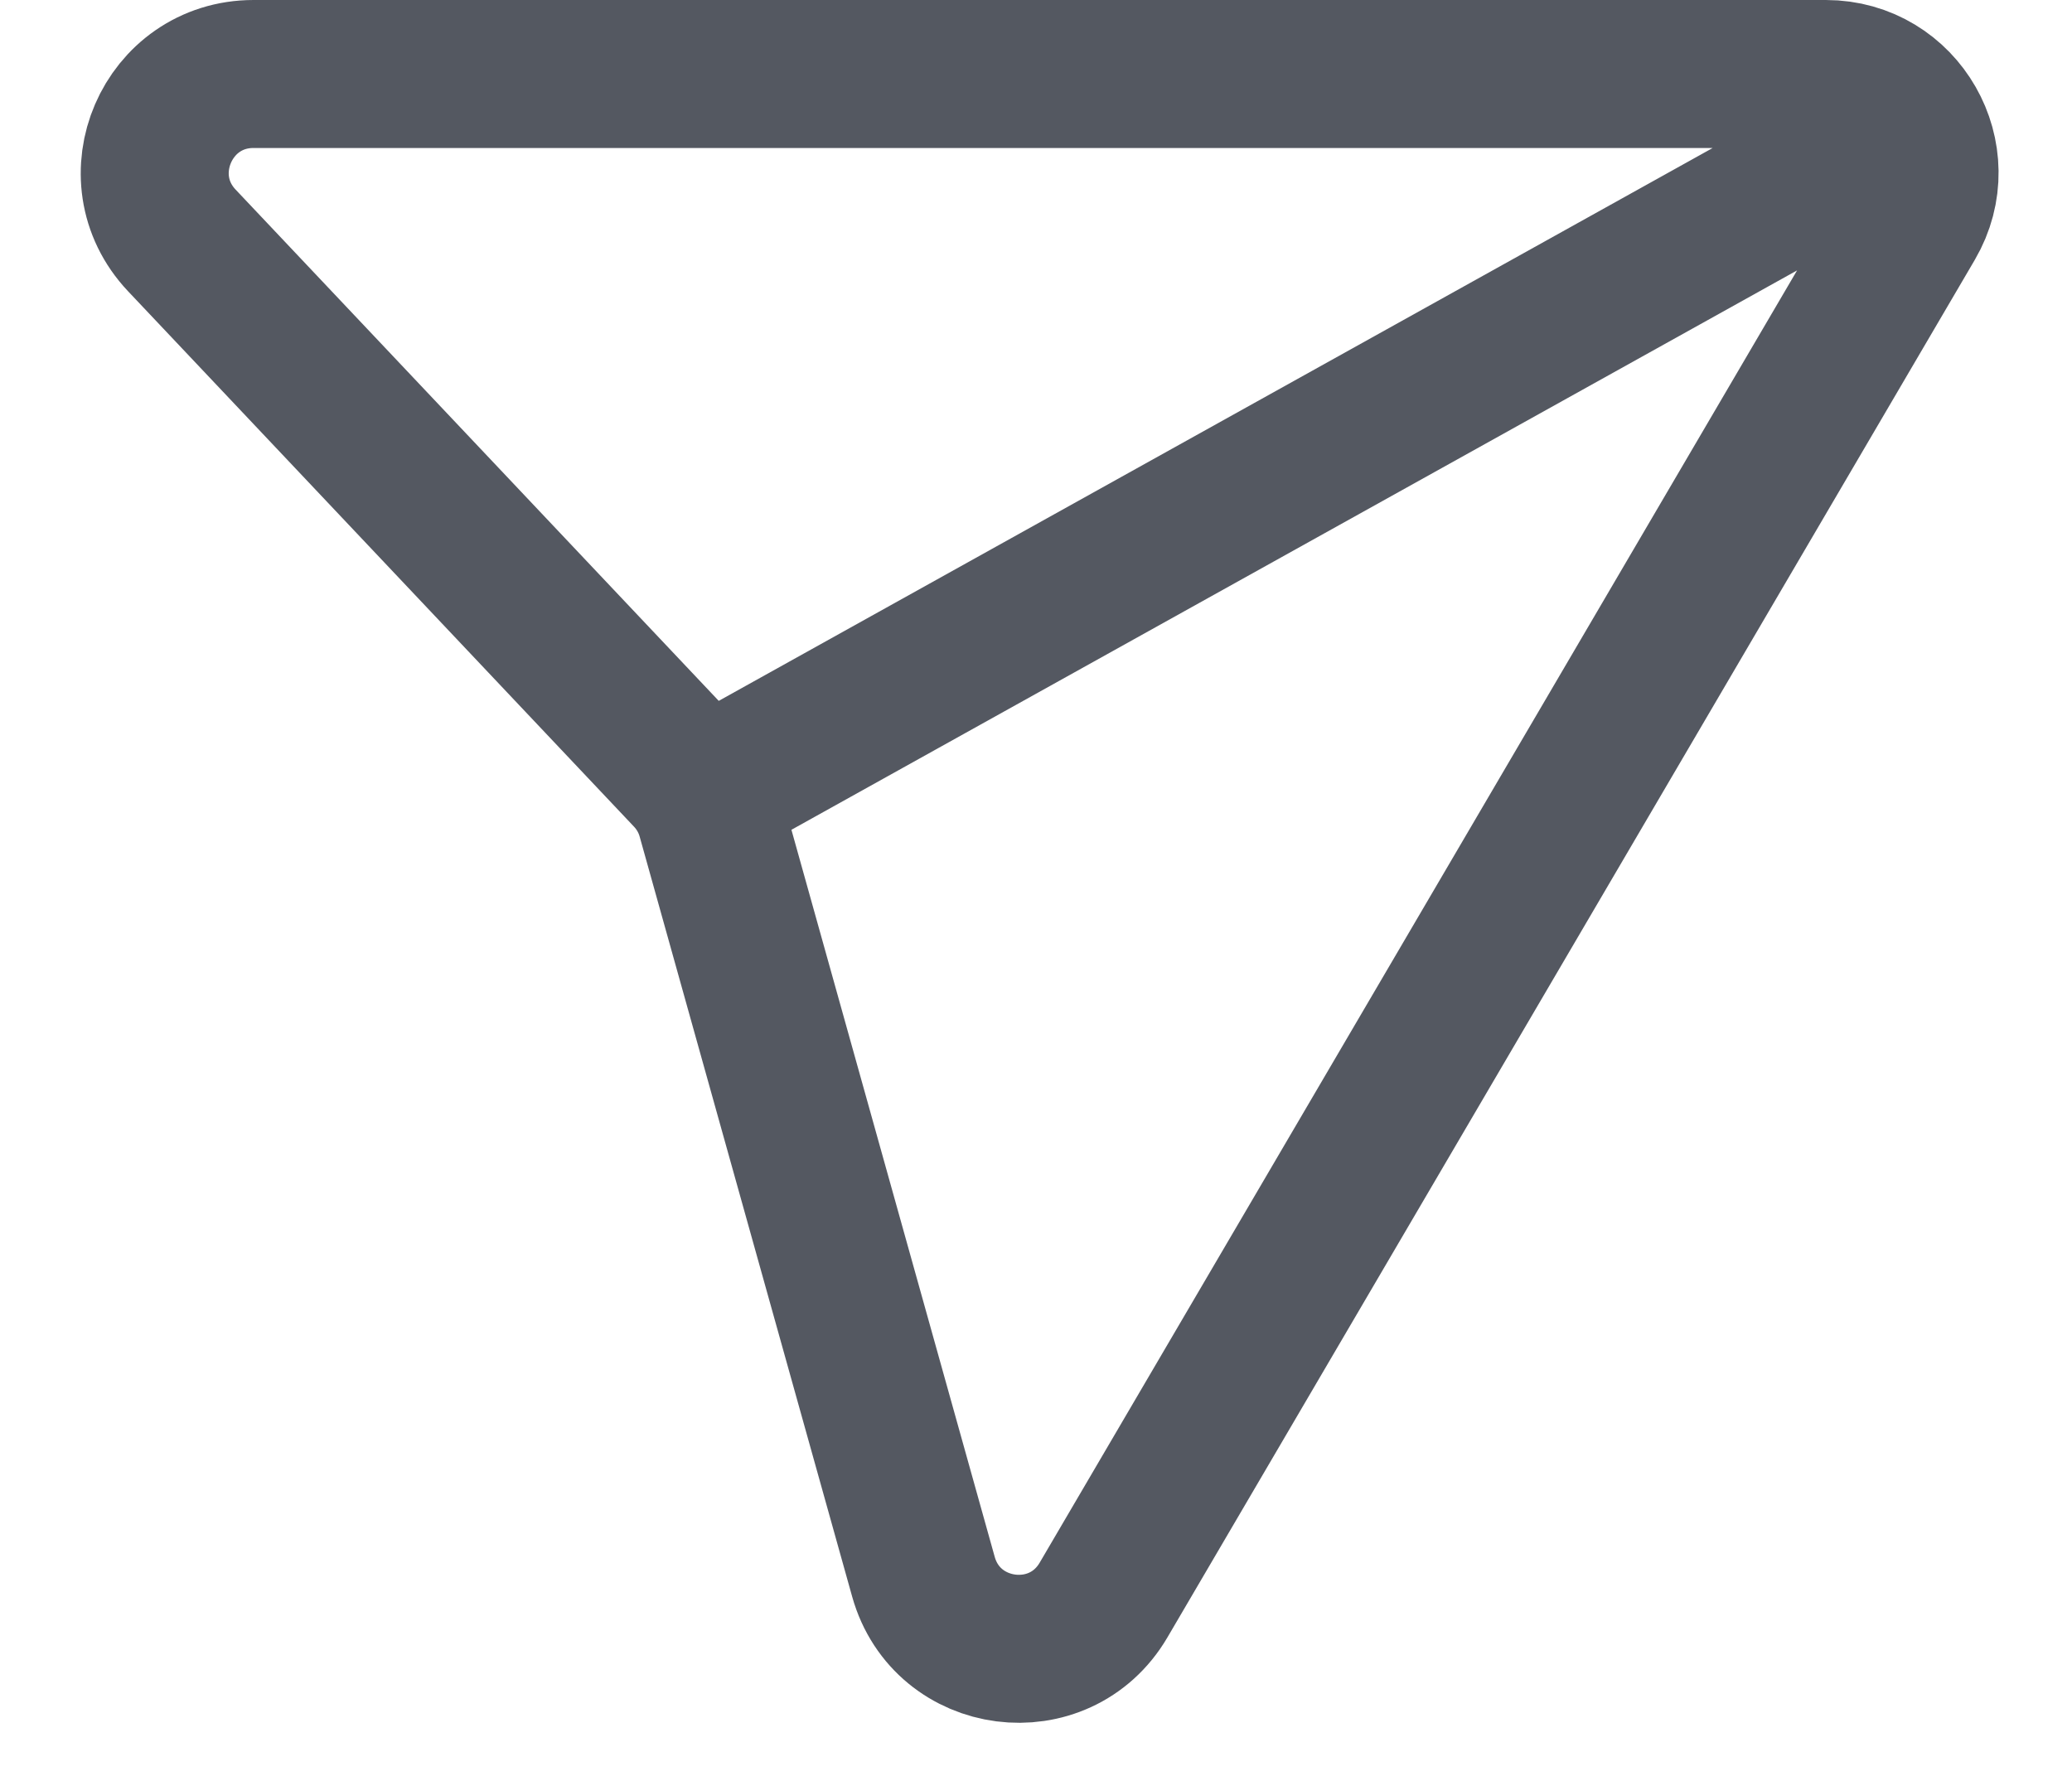
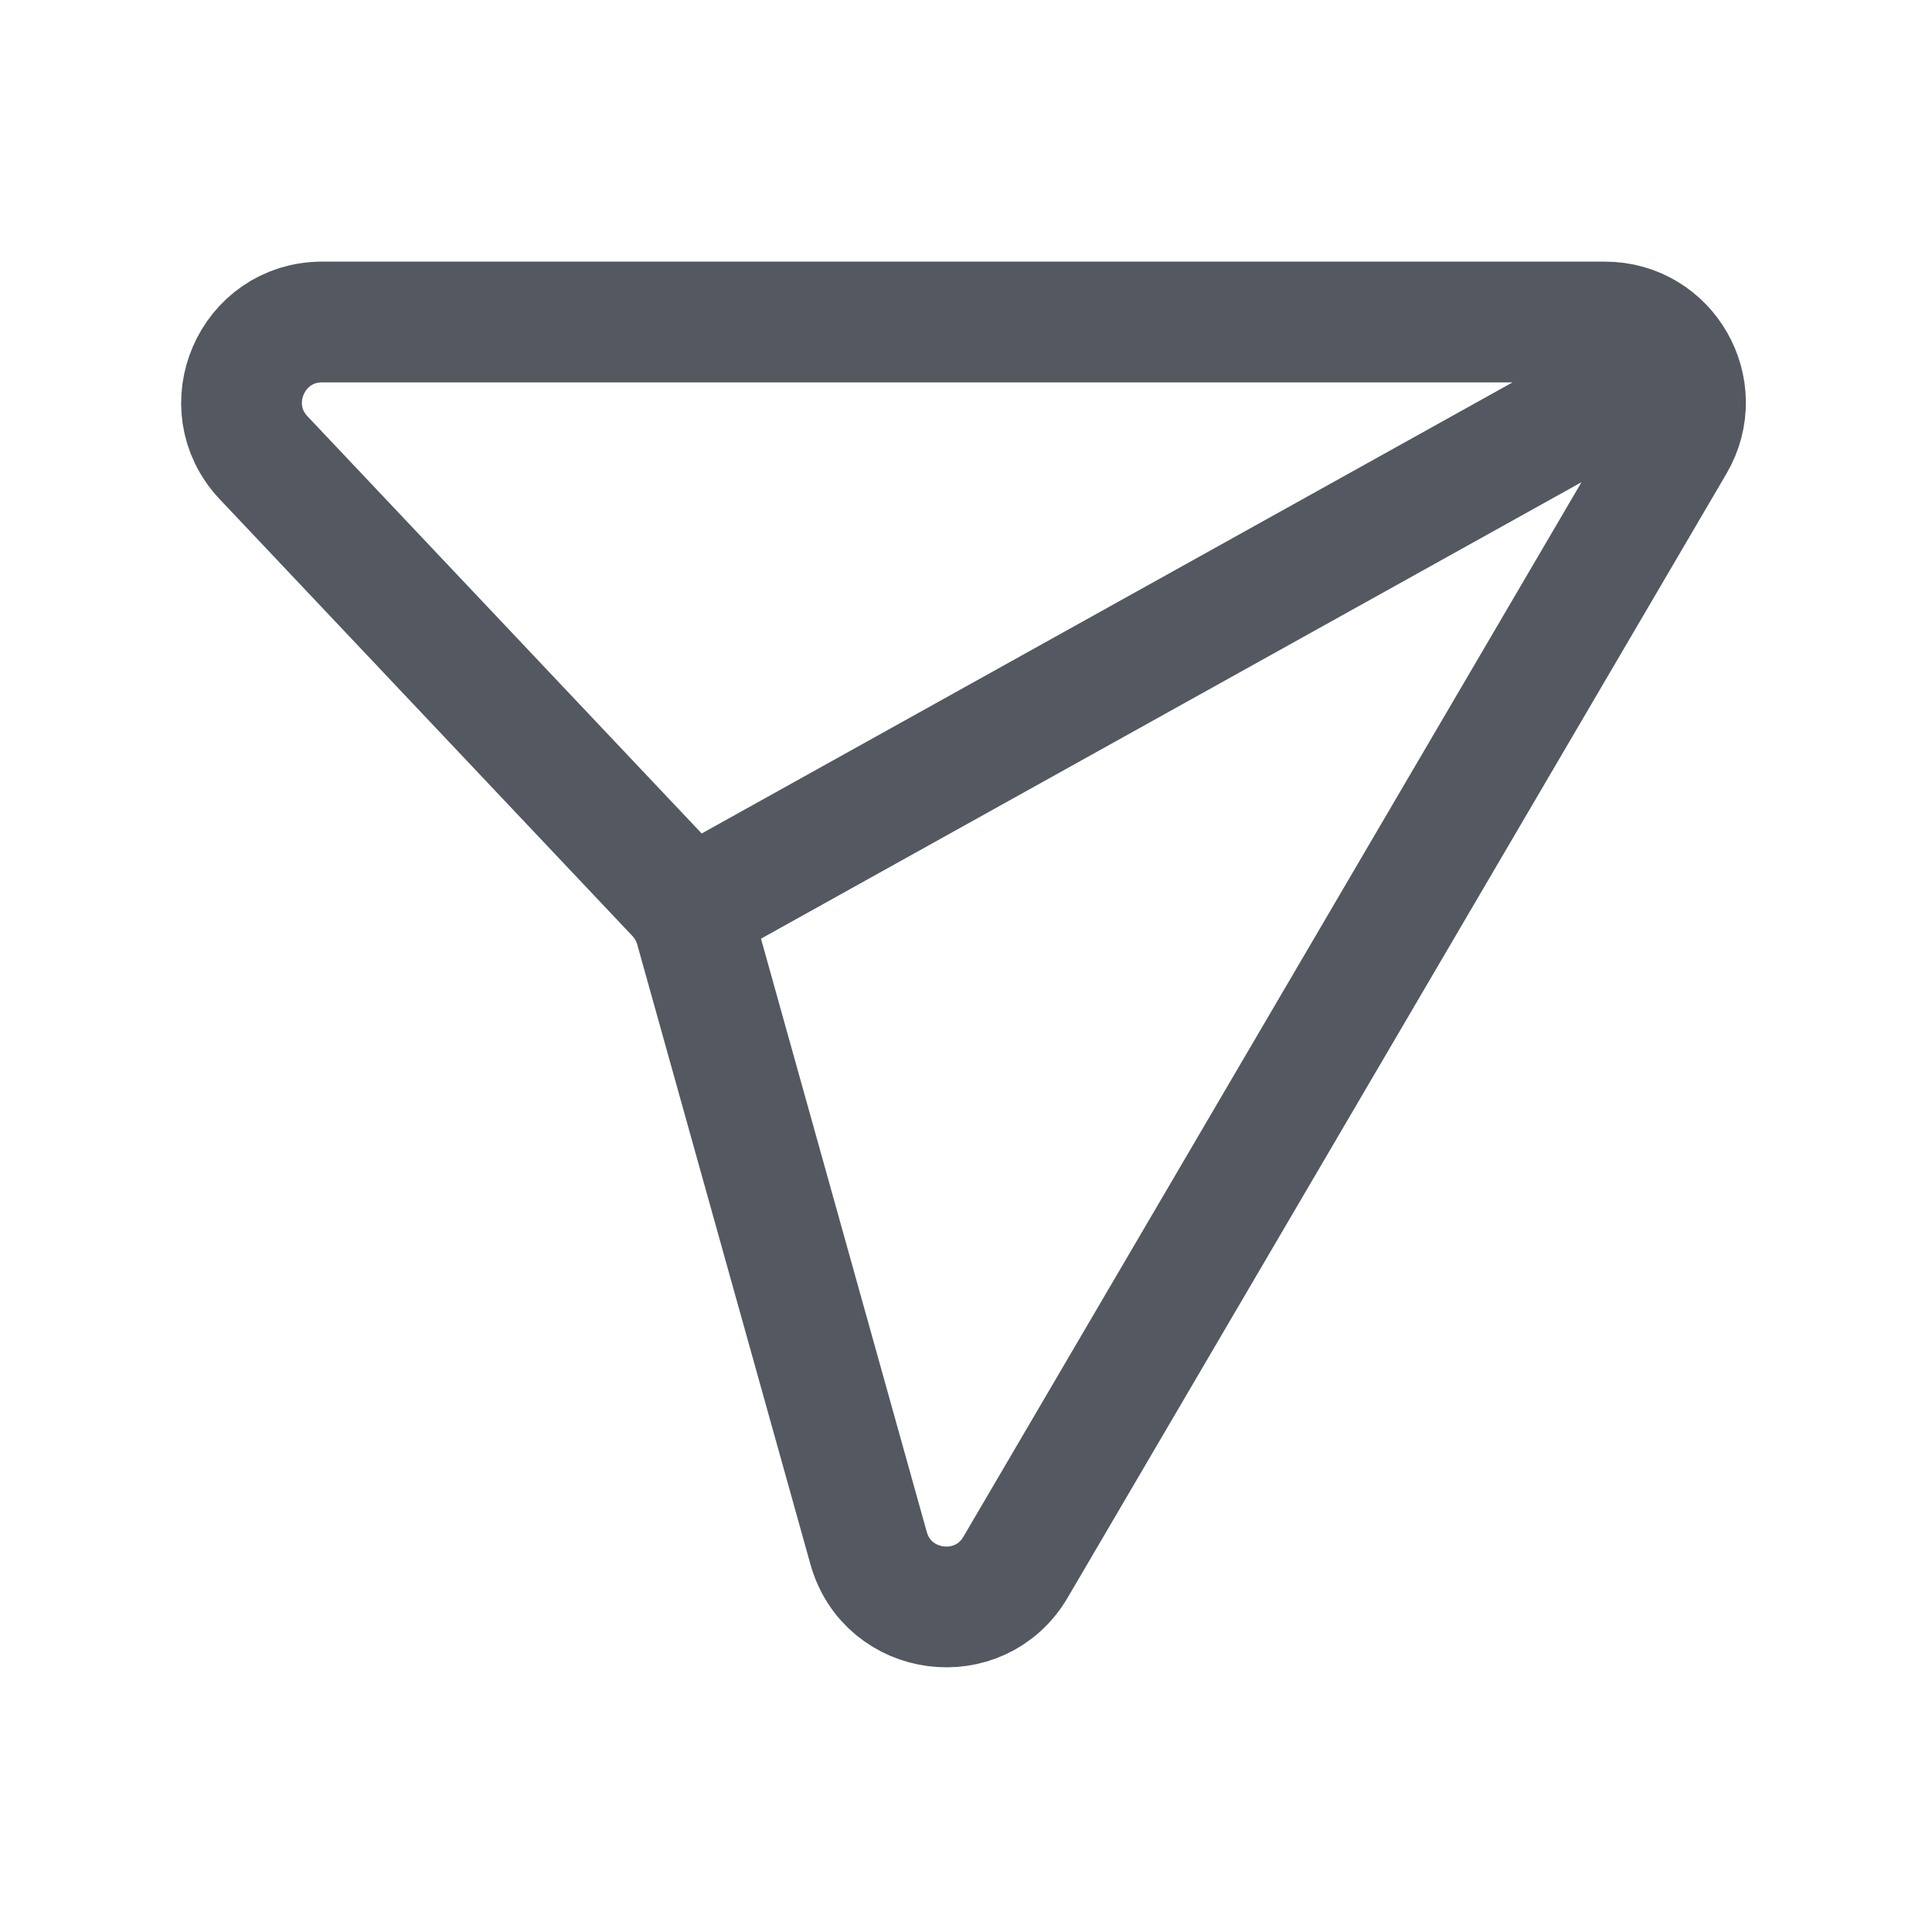
- <svg xmlns="http://www.w3.org/2000/svg" width="21" height="18" viewBox="0 0 21 18" fill="none">
-   <path d="M7.452 7.869L19 1.445M6.97 7.863L1.843 2.437C1.241 1.799 1.693 0.75 2.57 0.75H18.505C19.277 0.75 19.758 1.589 19.367 2.256L11.185 16.217C10.739 16.979 9.597 16.831 9.359 15.981L7.206 8.28C7.163 8.124 7.082 7.981 6.97 7.863Z" stroke="#545861" stroke-width="1.5" stroke-linecap="square" stroke-linejoin="round" />
+ <svg xmlns="http://www.w3.org/2000/svg" width="24" height="24" viewBox="0 0 24 24" fill="none">
+   <path d="M8.884 11.119L20.431 4.695M8.402 11.113L3.275 5.687C2.673 5.049 3.125 4 4.002 4H19.936C20.709 4 21.19 4.839 20.799 5.506L12.616 19.467C12.17 20.229 11.028 20.081 10.79 19.231L8.638 11.53C8.594 11.374 8.513 11.231 8.402 11.113Z" stroke="#545861" stroke-width="1.5" stroke-linecap="square" stroke-linejoin="round" />
</svg>
